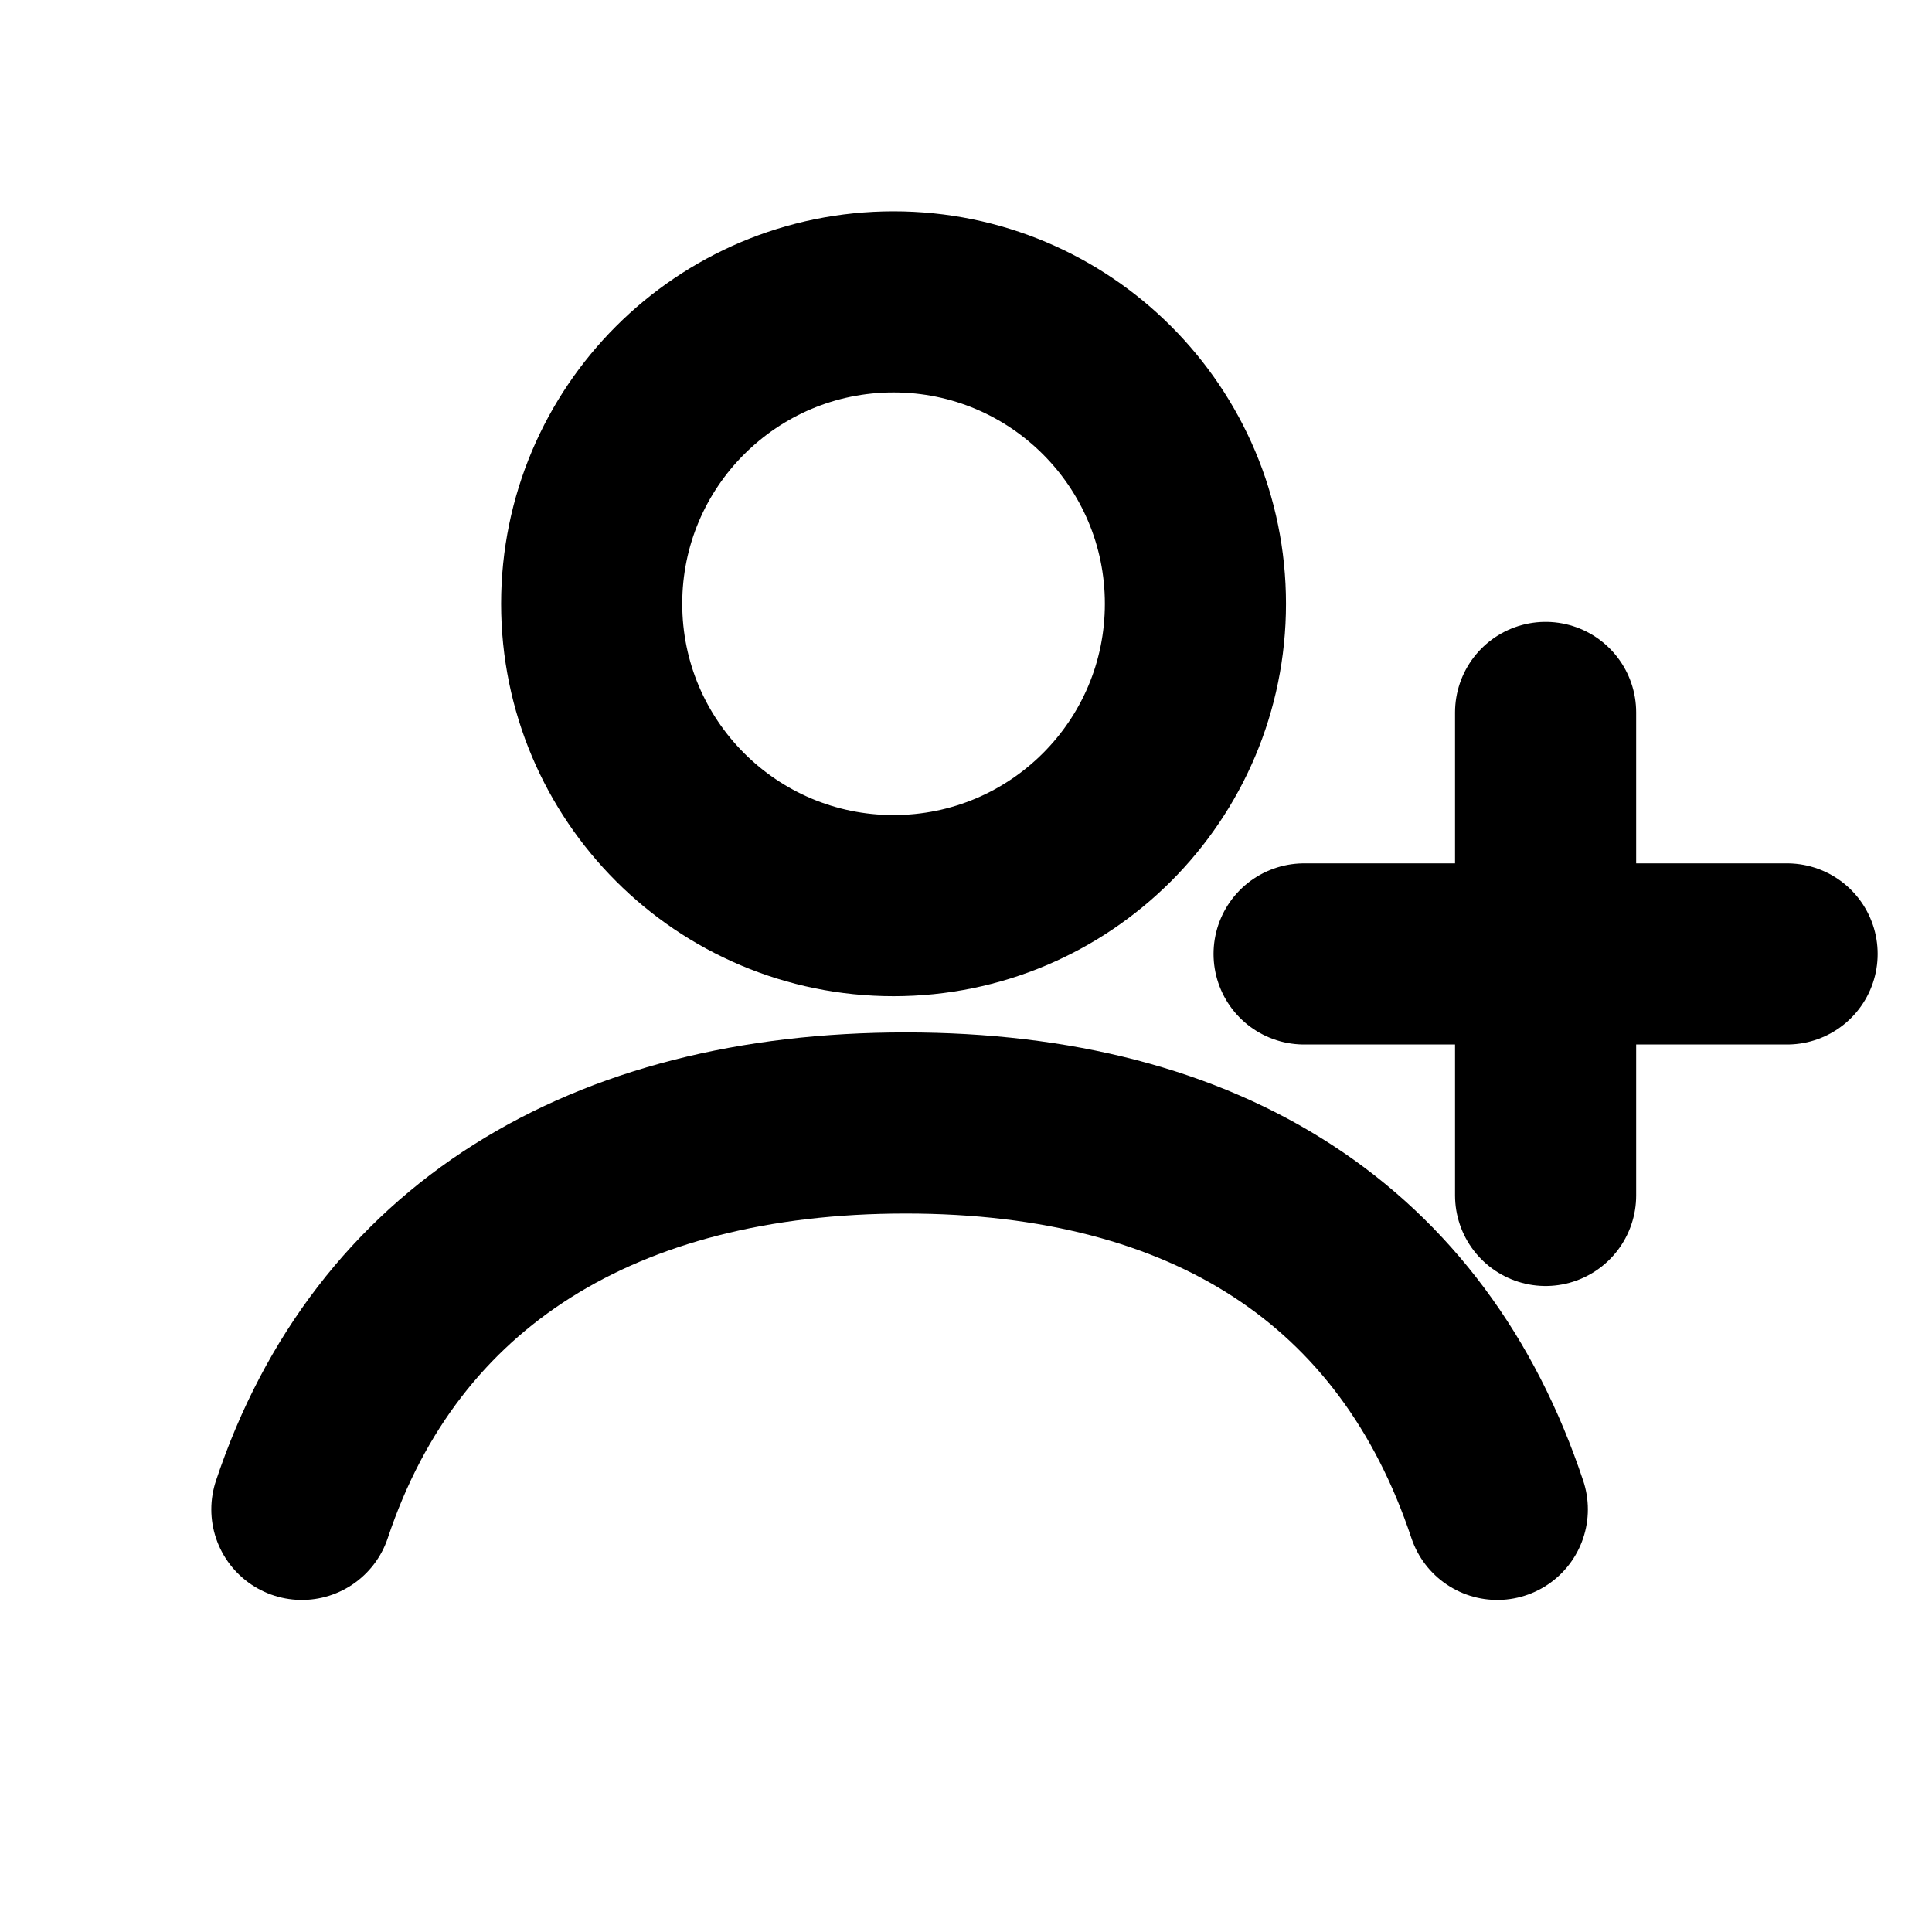
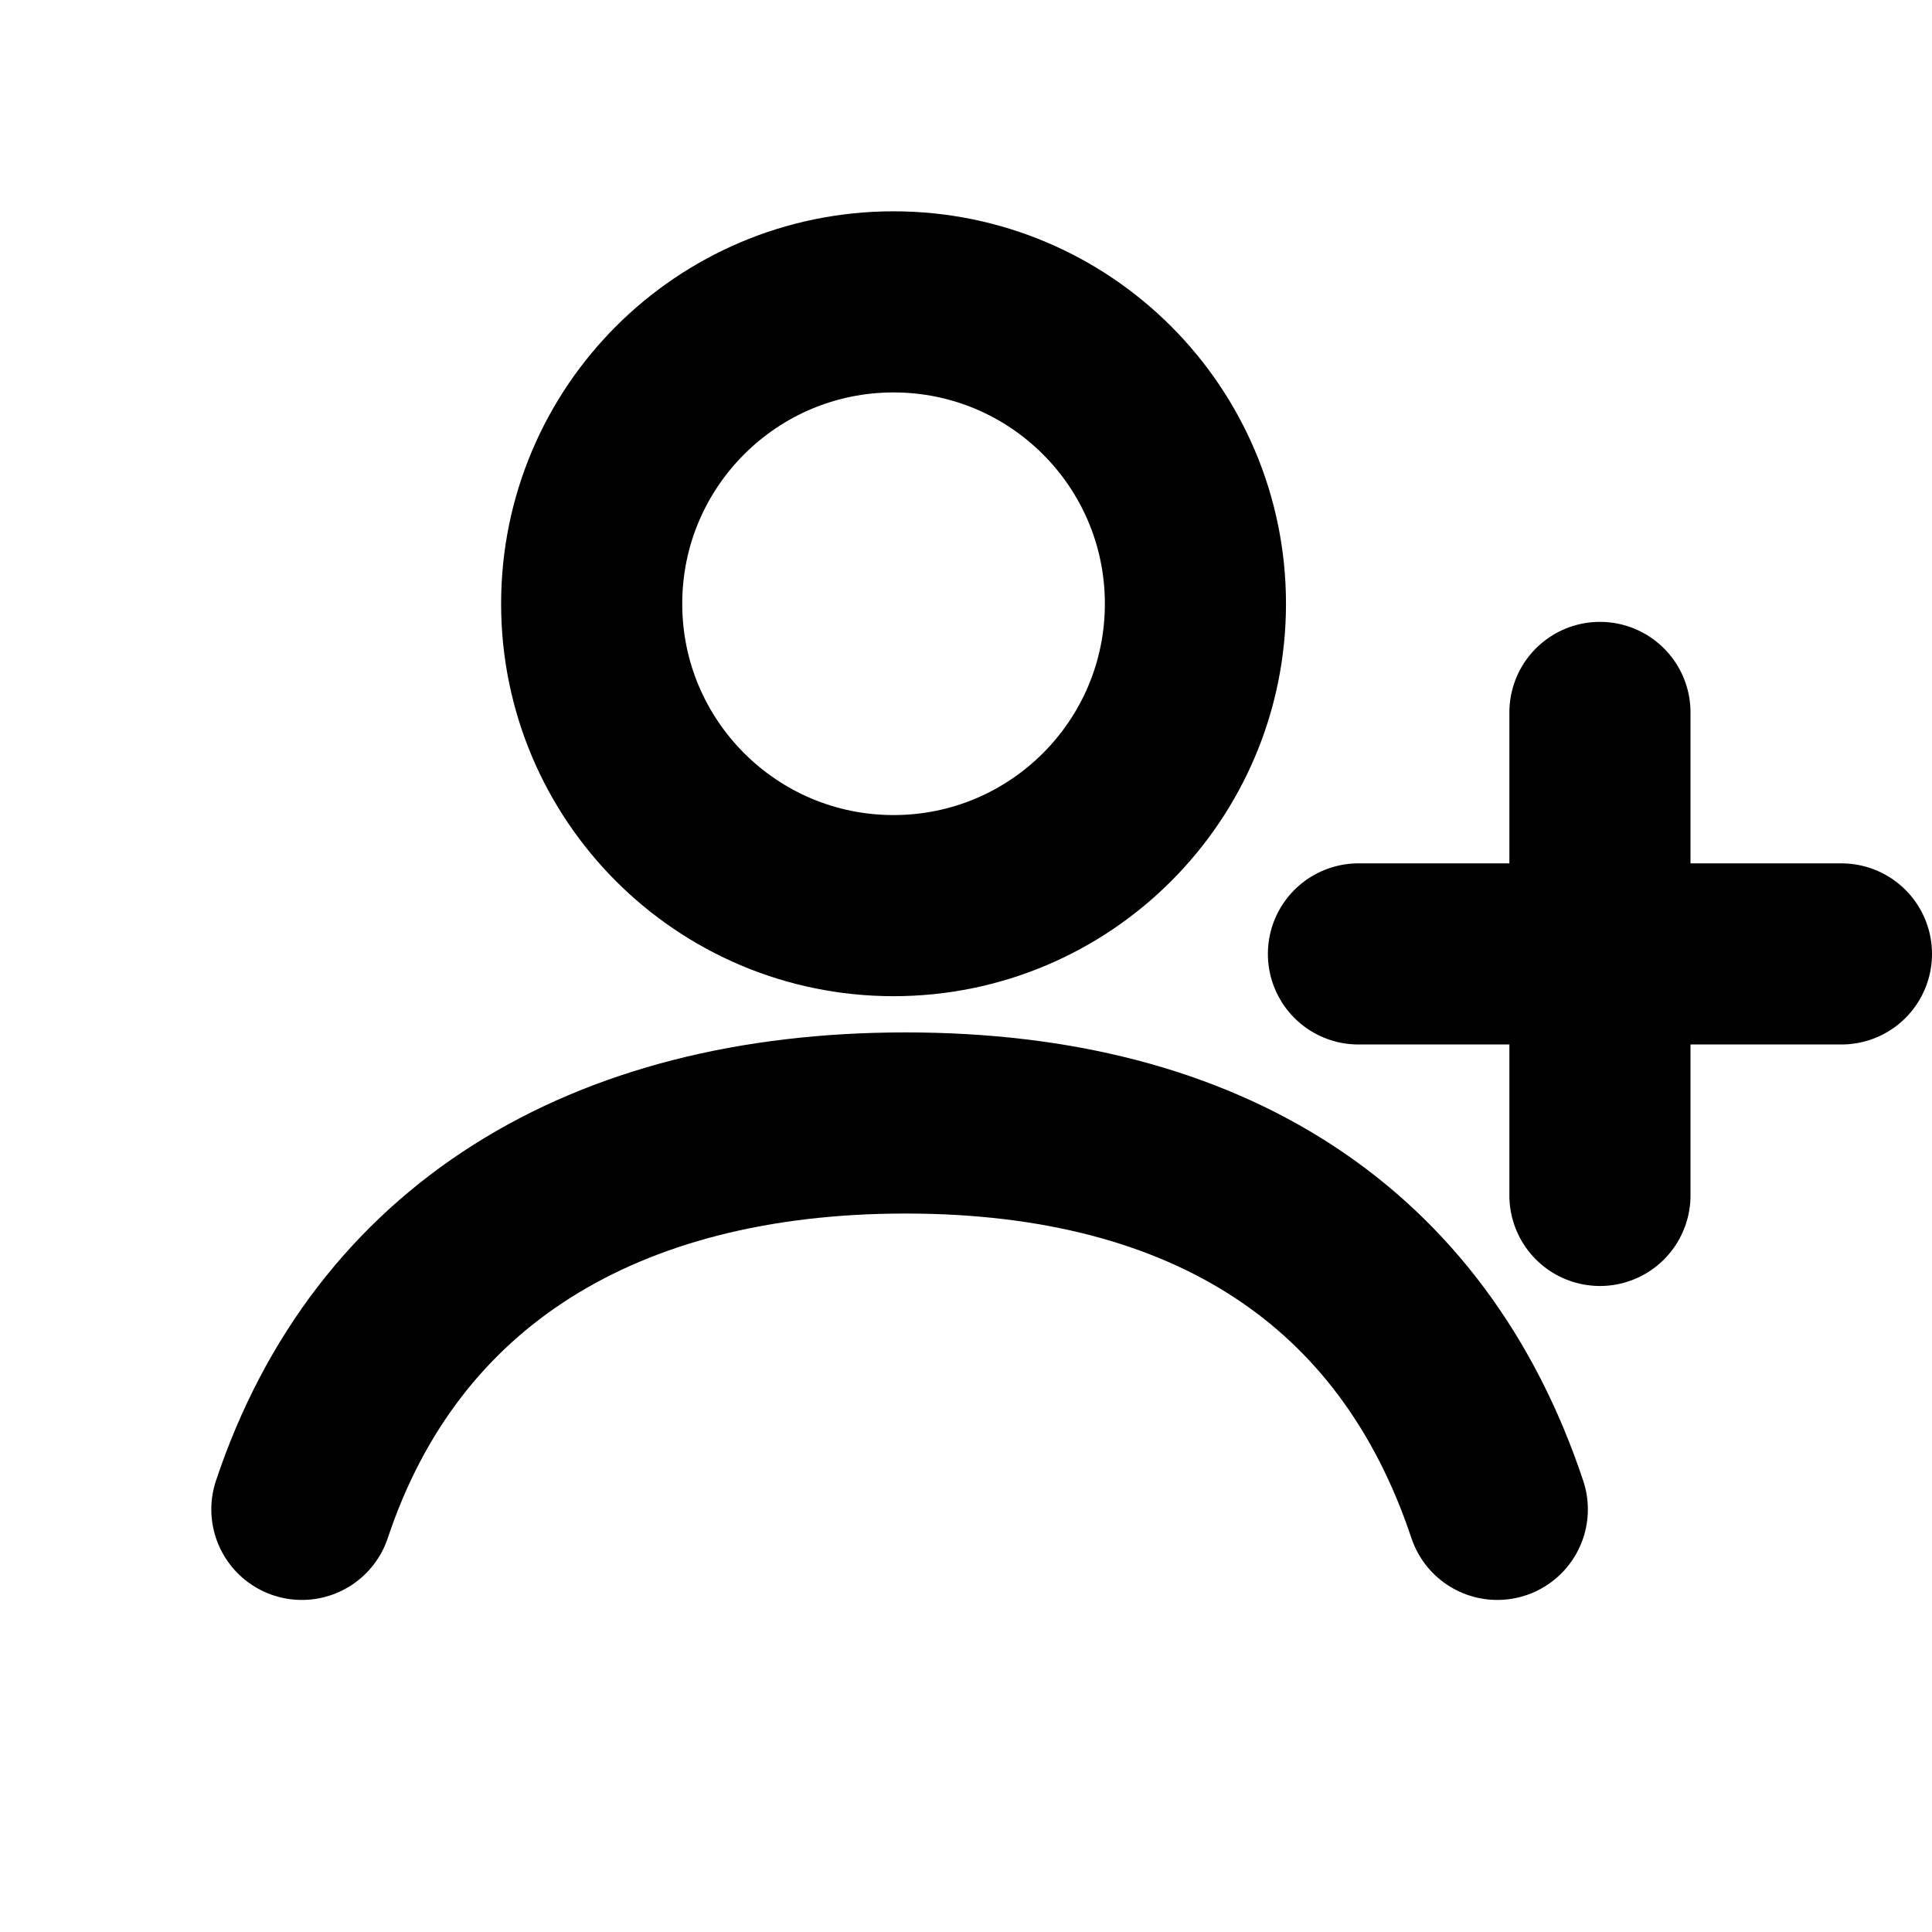
<svg xmlns="http://www.w3.org/2000/svg" viewBox="0 0 16 16" fill="none" stroke="black" stroke-linecap="round" stroke-linejoin="round" stroke-width="1.5">
  <circle cx="7.4" cy="5" r="2.5" />
  <path d="M2.5 12.5c.7-2.1 2.5-3.2 5-3.2s4.2 1.1 4.9 3.2" />
-   <path d="M12.8 5.9v4M10.8 7.9h4" />
+   <path d="M13.25 5.9v4M11.25 7.9h4" />
</svg>
